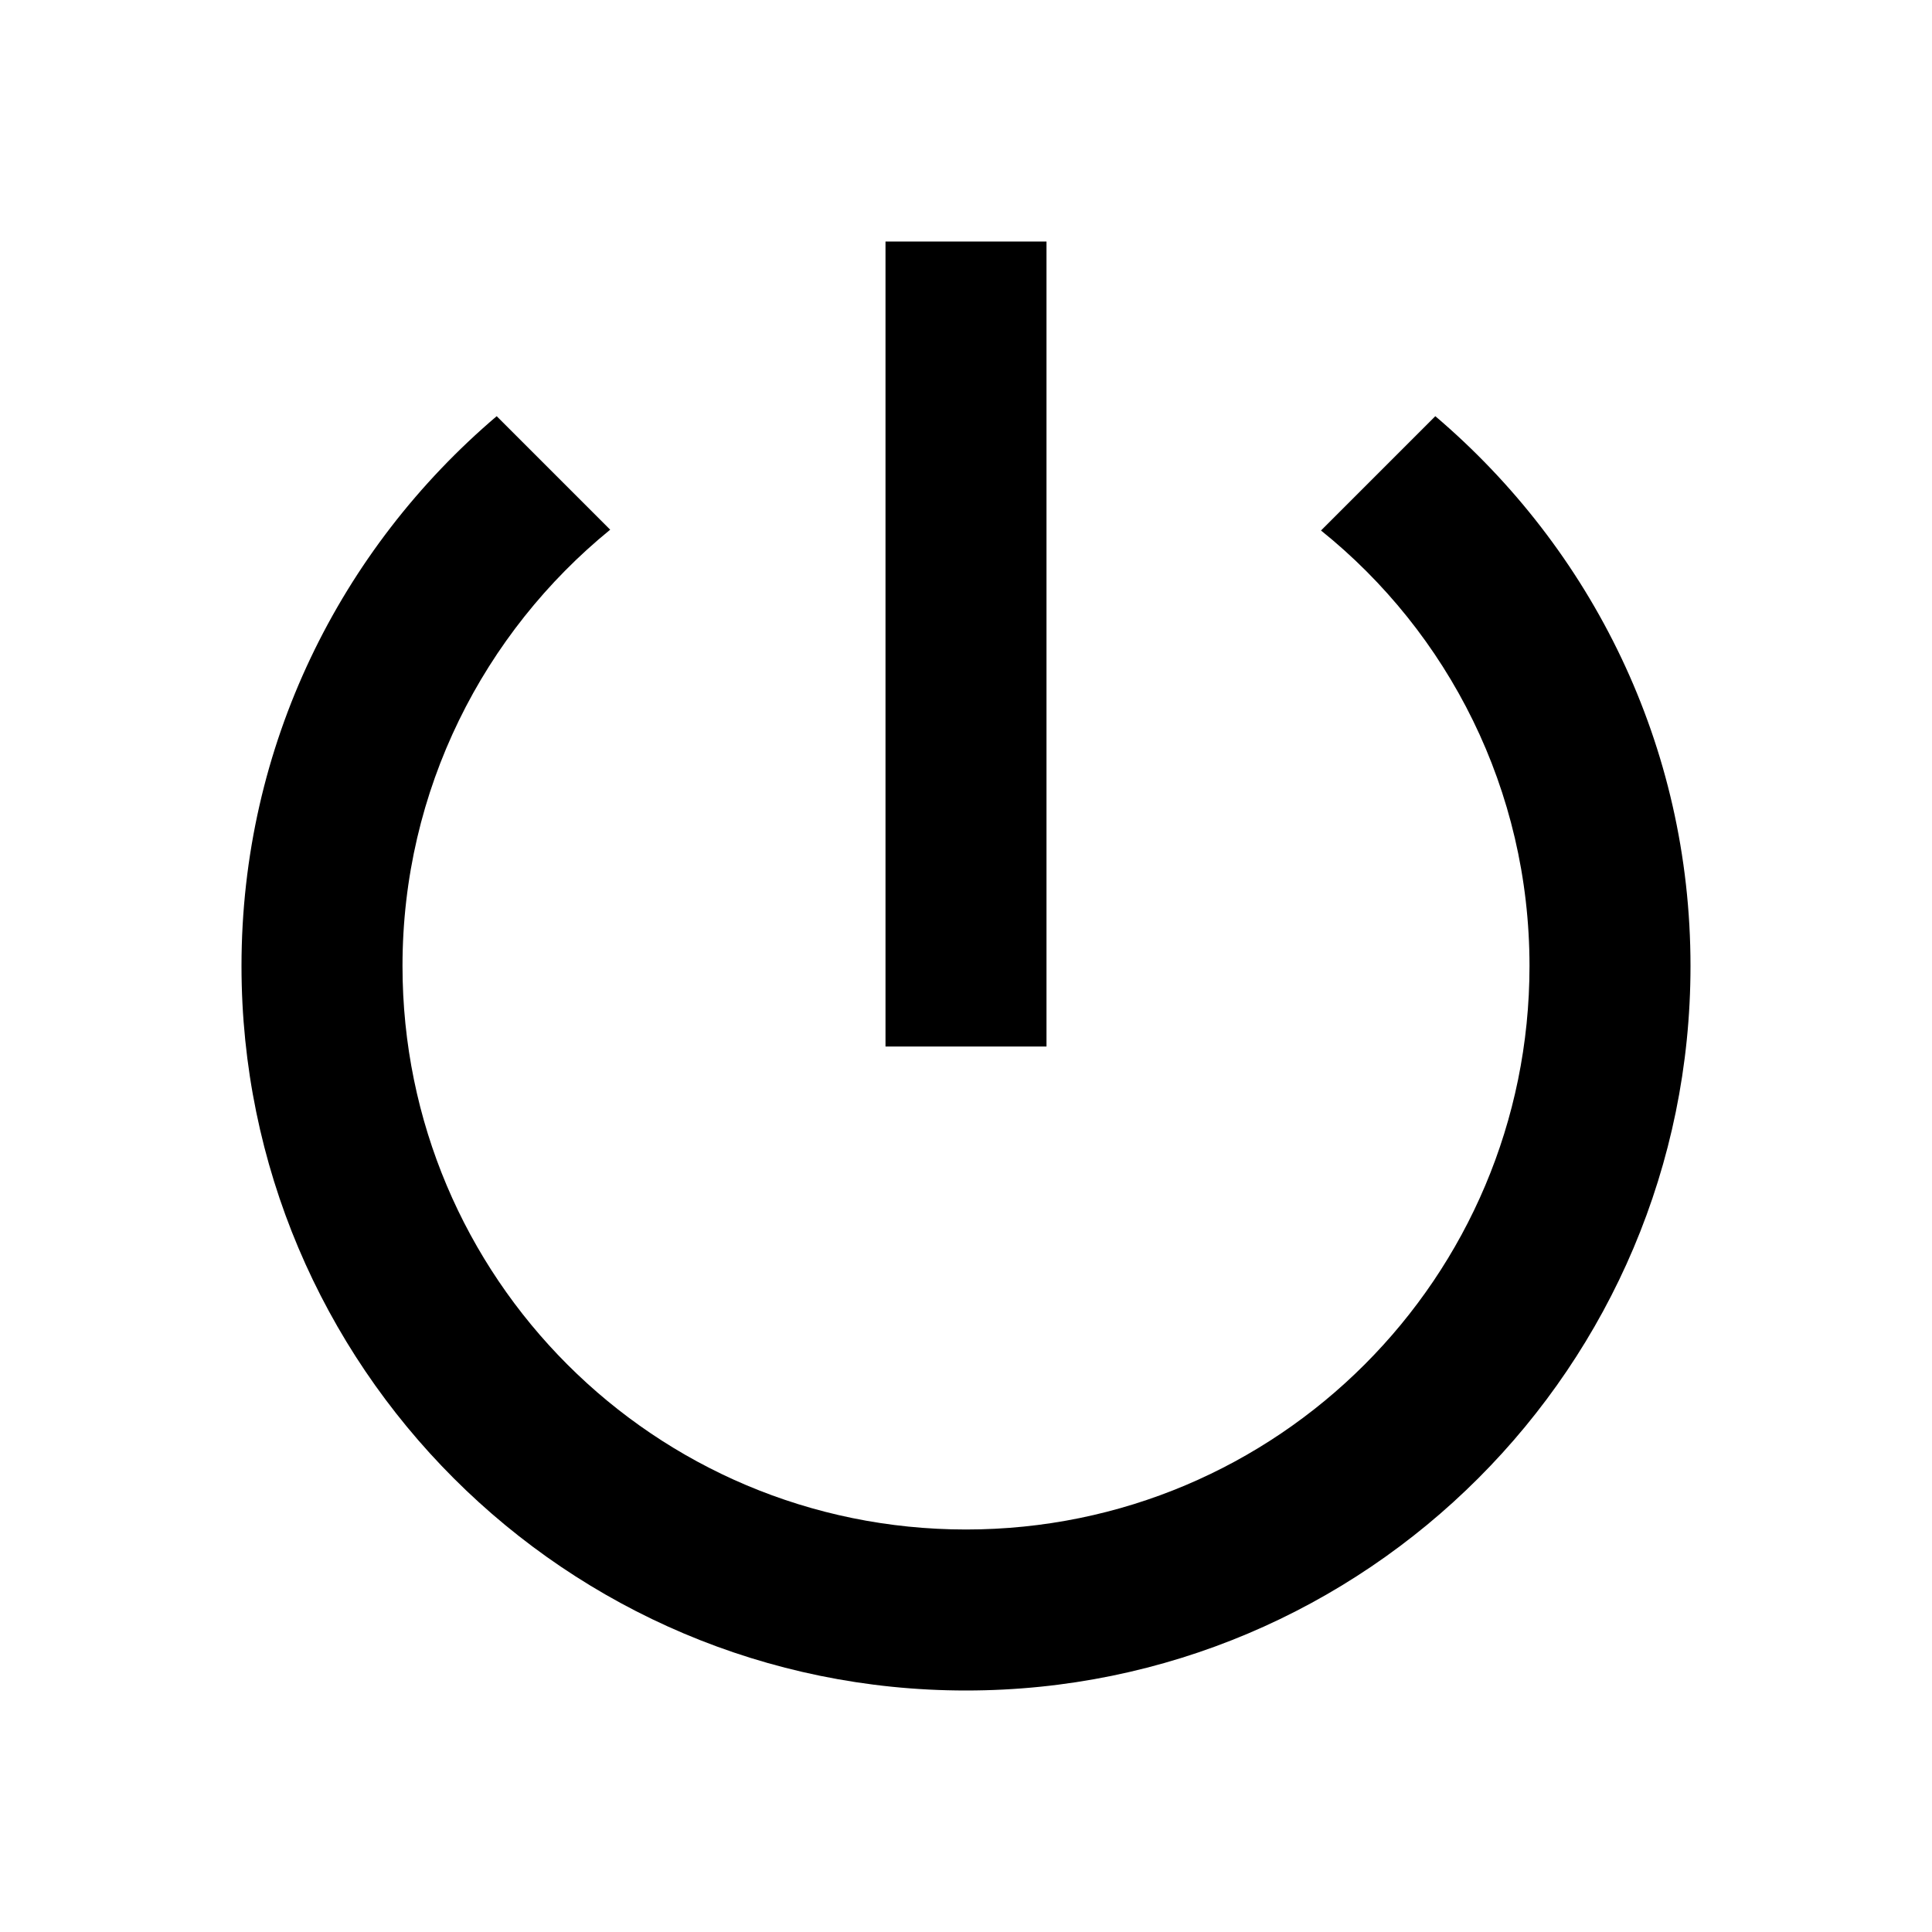
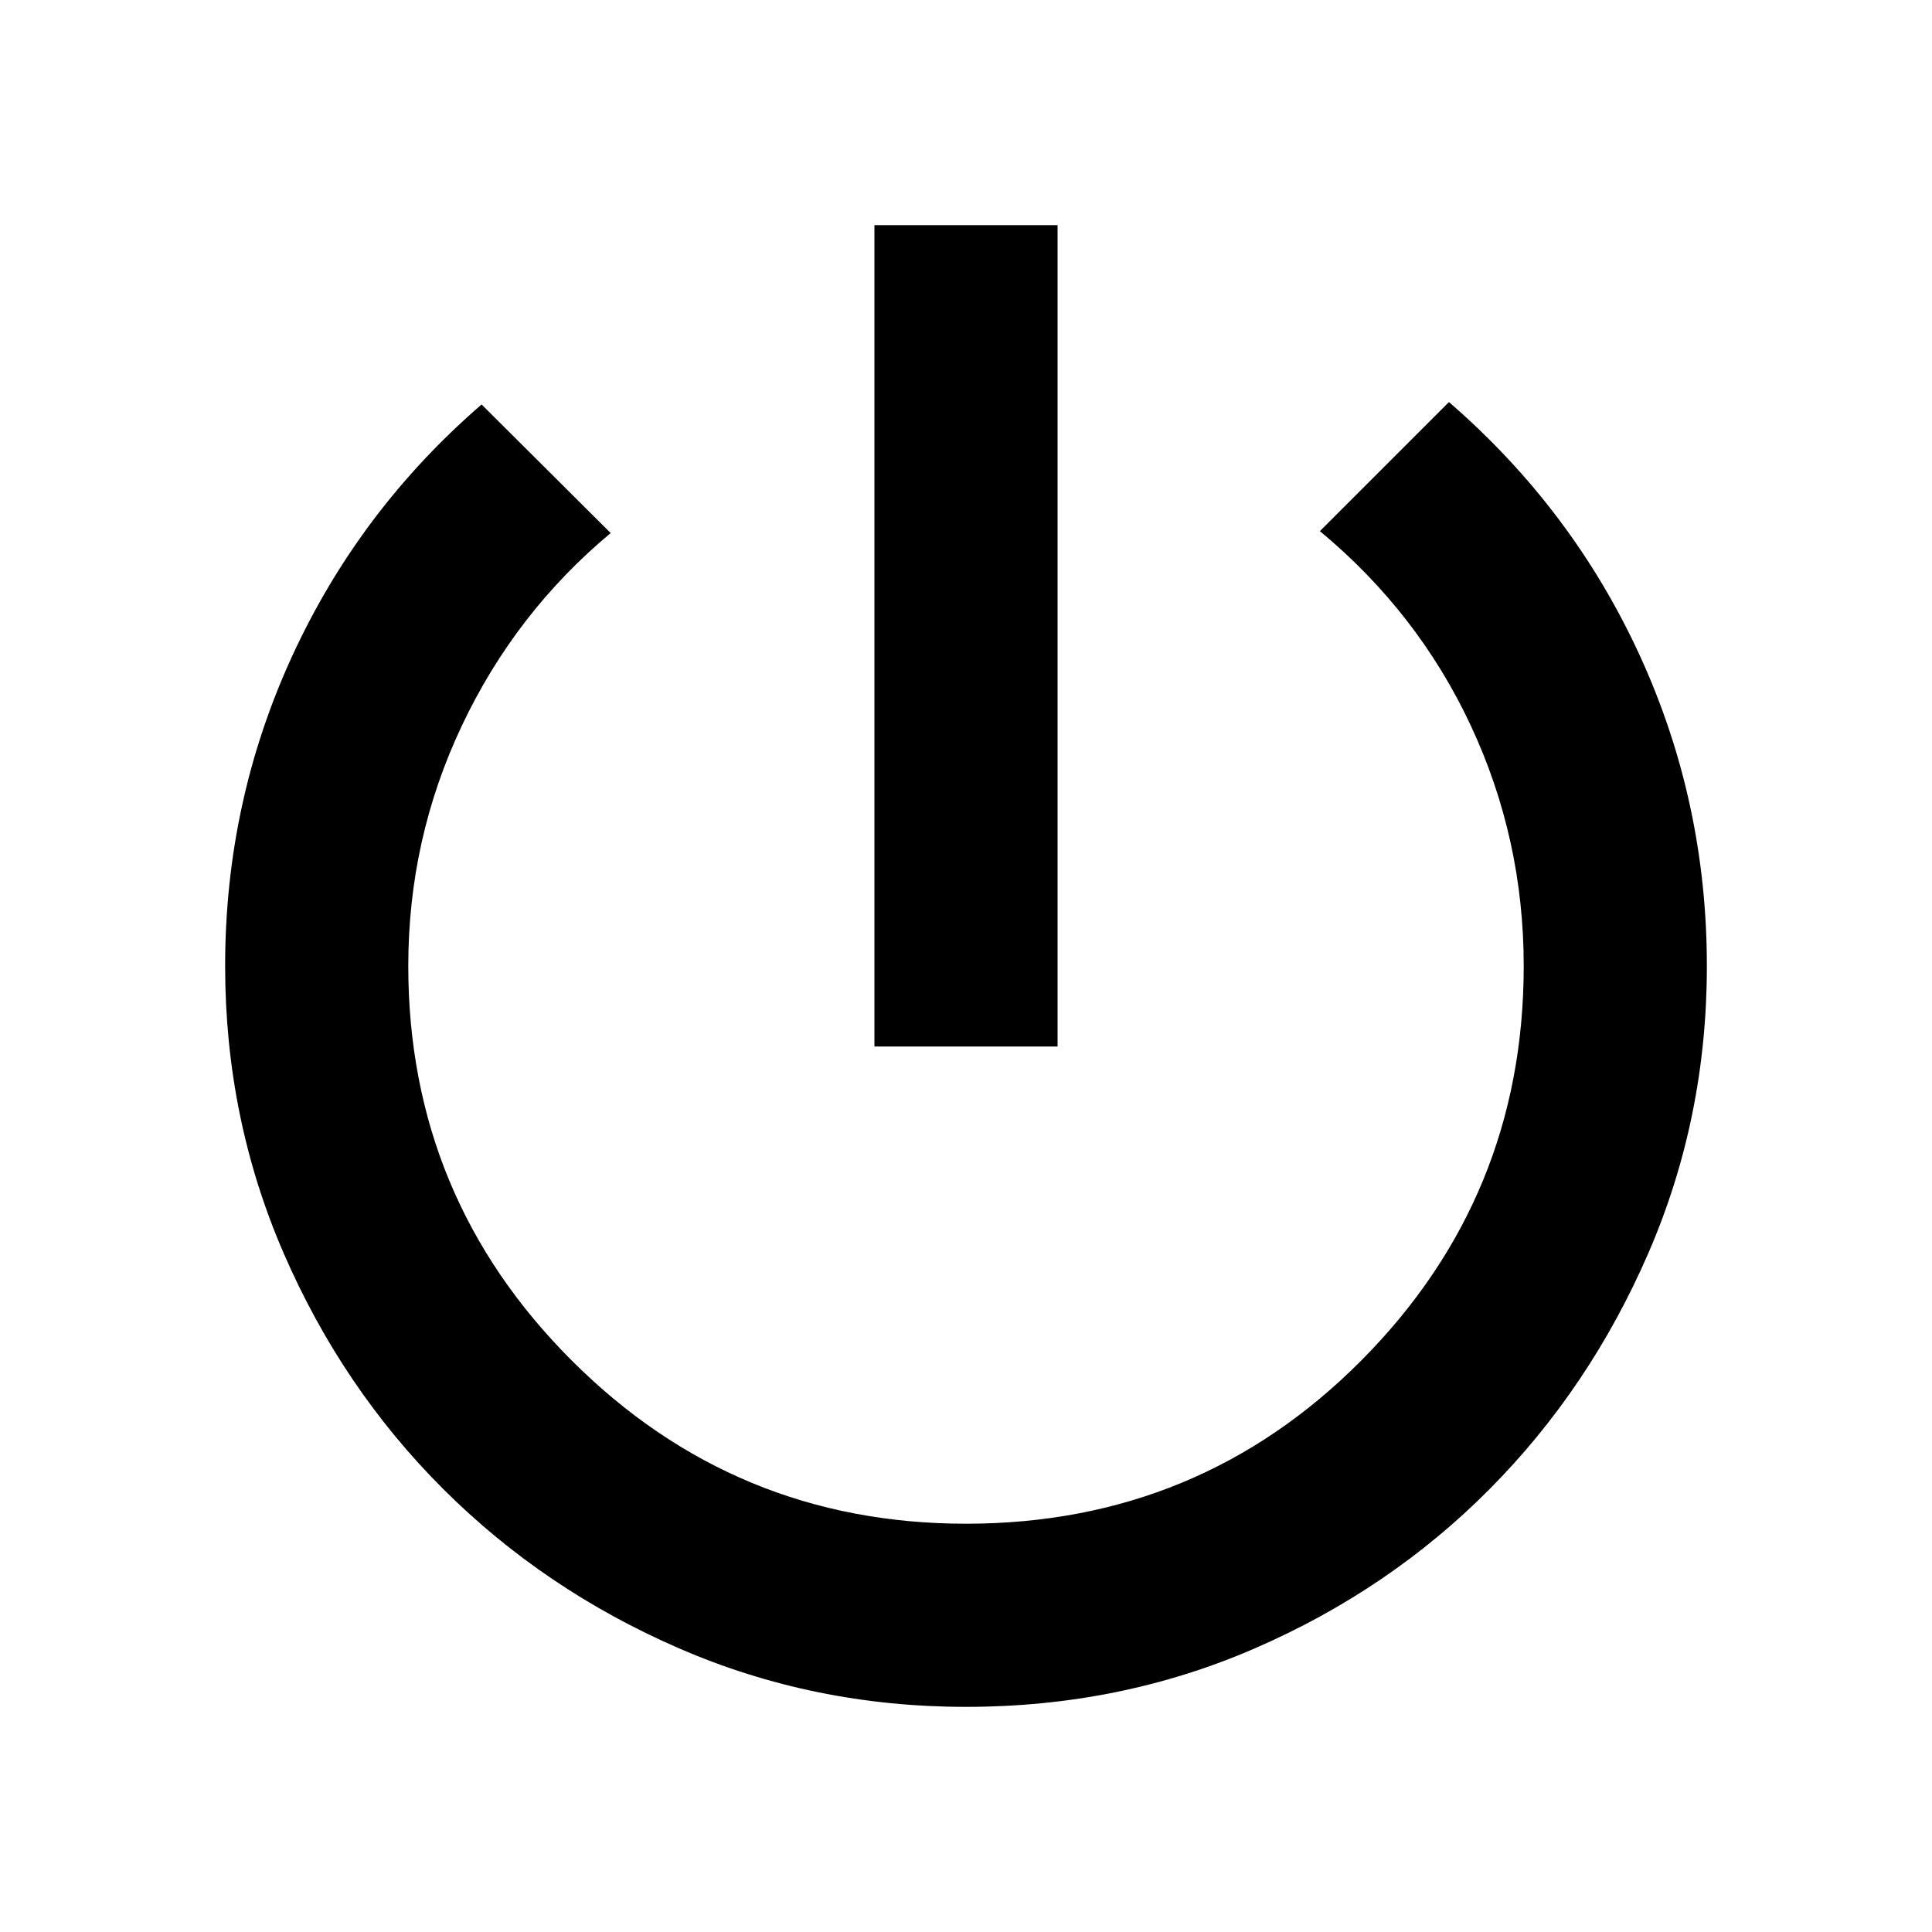
- <svg xmlns="http://www.w3.org/2000/svg" height="48px" viewBox="0 0 24 24" width="48px" fill="#000000">
-   <path d="M0 0h24v24H0z" fill="none" />
-   <path d="M13 3h-2v10h2V3zm4.83 2.17l-1.42 1.42C17.99 7.86 19 9.81 19 12c0 3.87-3.13 7-7 7s-7-3.13-7-7c0-2.19 1.01-4.14 2.58-5.42L6.17 5.17C4.23 6.82 3 9.26 3 12c0 4.97 4.03 9 9 9s9-4.03 9-9c0-2.74-1.23-5.18-3.17-6.83z" />
+ <svg xmlns="http://www.w3.org/2000/svg" height="24" viewBox="0 -960 960 960" width="24">
+   <path d="M434.5-440v-408.131h91V-440h-91Zm45.469 328.131q-75.643 0-142.648-29.116t-117.13-79.174q-50.126-50.058-79.224-117.086Q111.869-404.274 111.869-480q0-81.637 33.359-154.09 33.359-72.454 94.076-124.932l64.131 63.892q-47.325 39.473-73.945 95.723Q202.87-543.158 202.87-480q0 114.811 81.16 195.971 81.16 81.159 195.972 81.159 115.802 0 196.465-81.159Q757.13-365.189 757.13-480q0-63.14-26.26-119.374-26.261-56.235-75.022-96.713l64.13-64.131q61.435 53.196 94.794 125.87 33.359 72.674 33.359 154.413 0 75.609-29.098 142.663-29.098 67.055-78.794 117.131-49.695 50.076-116.65 79.174-66.954 29.098-143.62 29.098Z" />
</svg>
